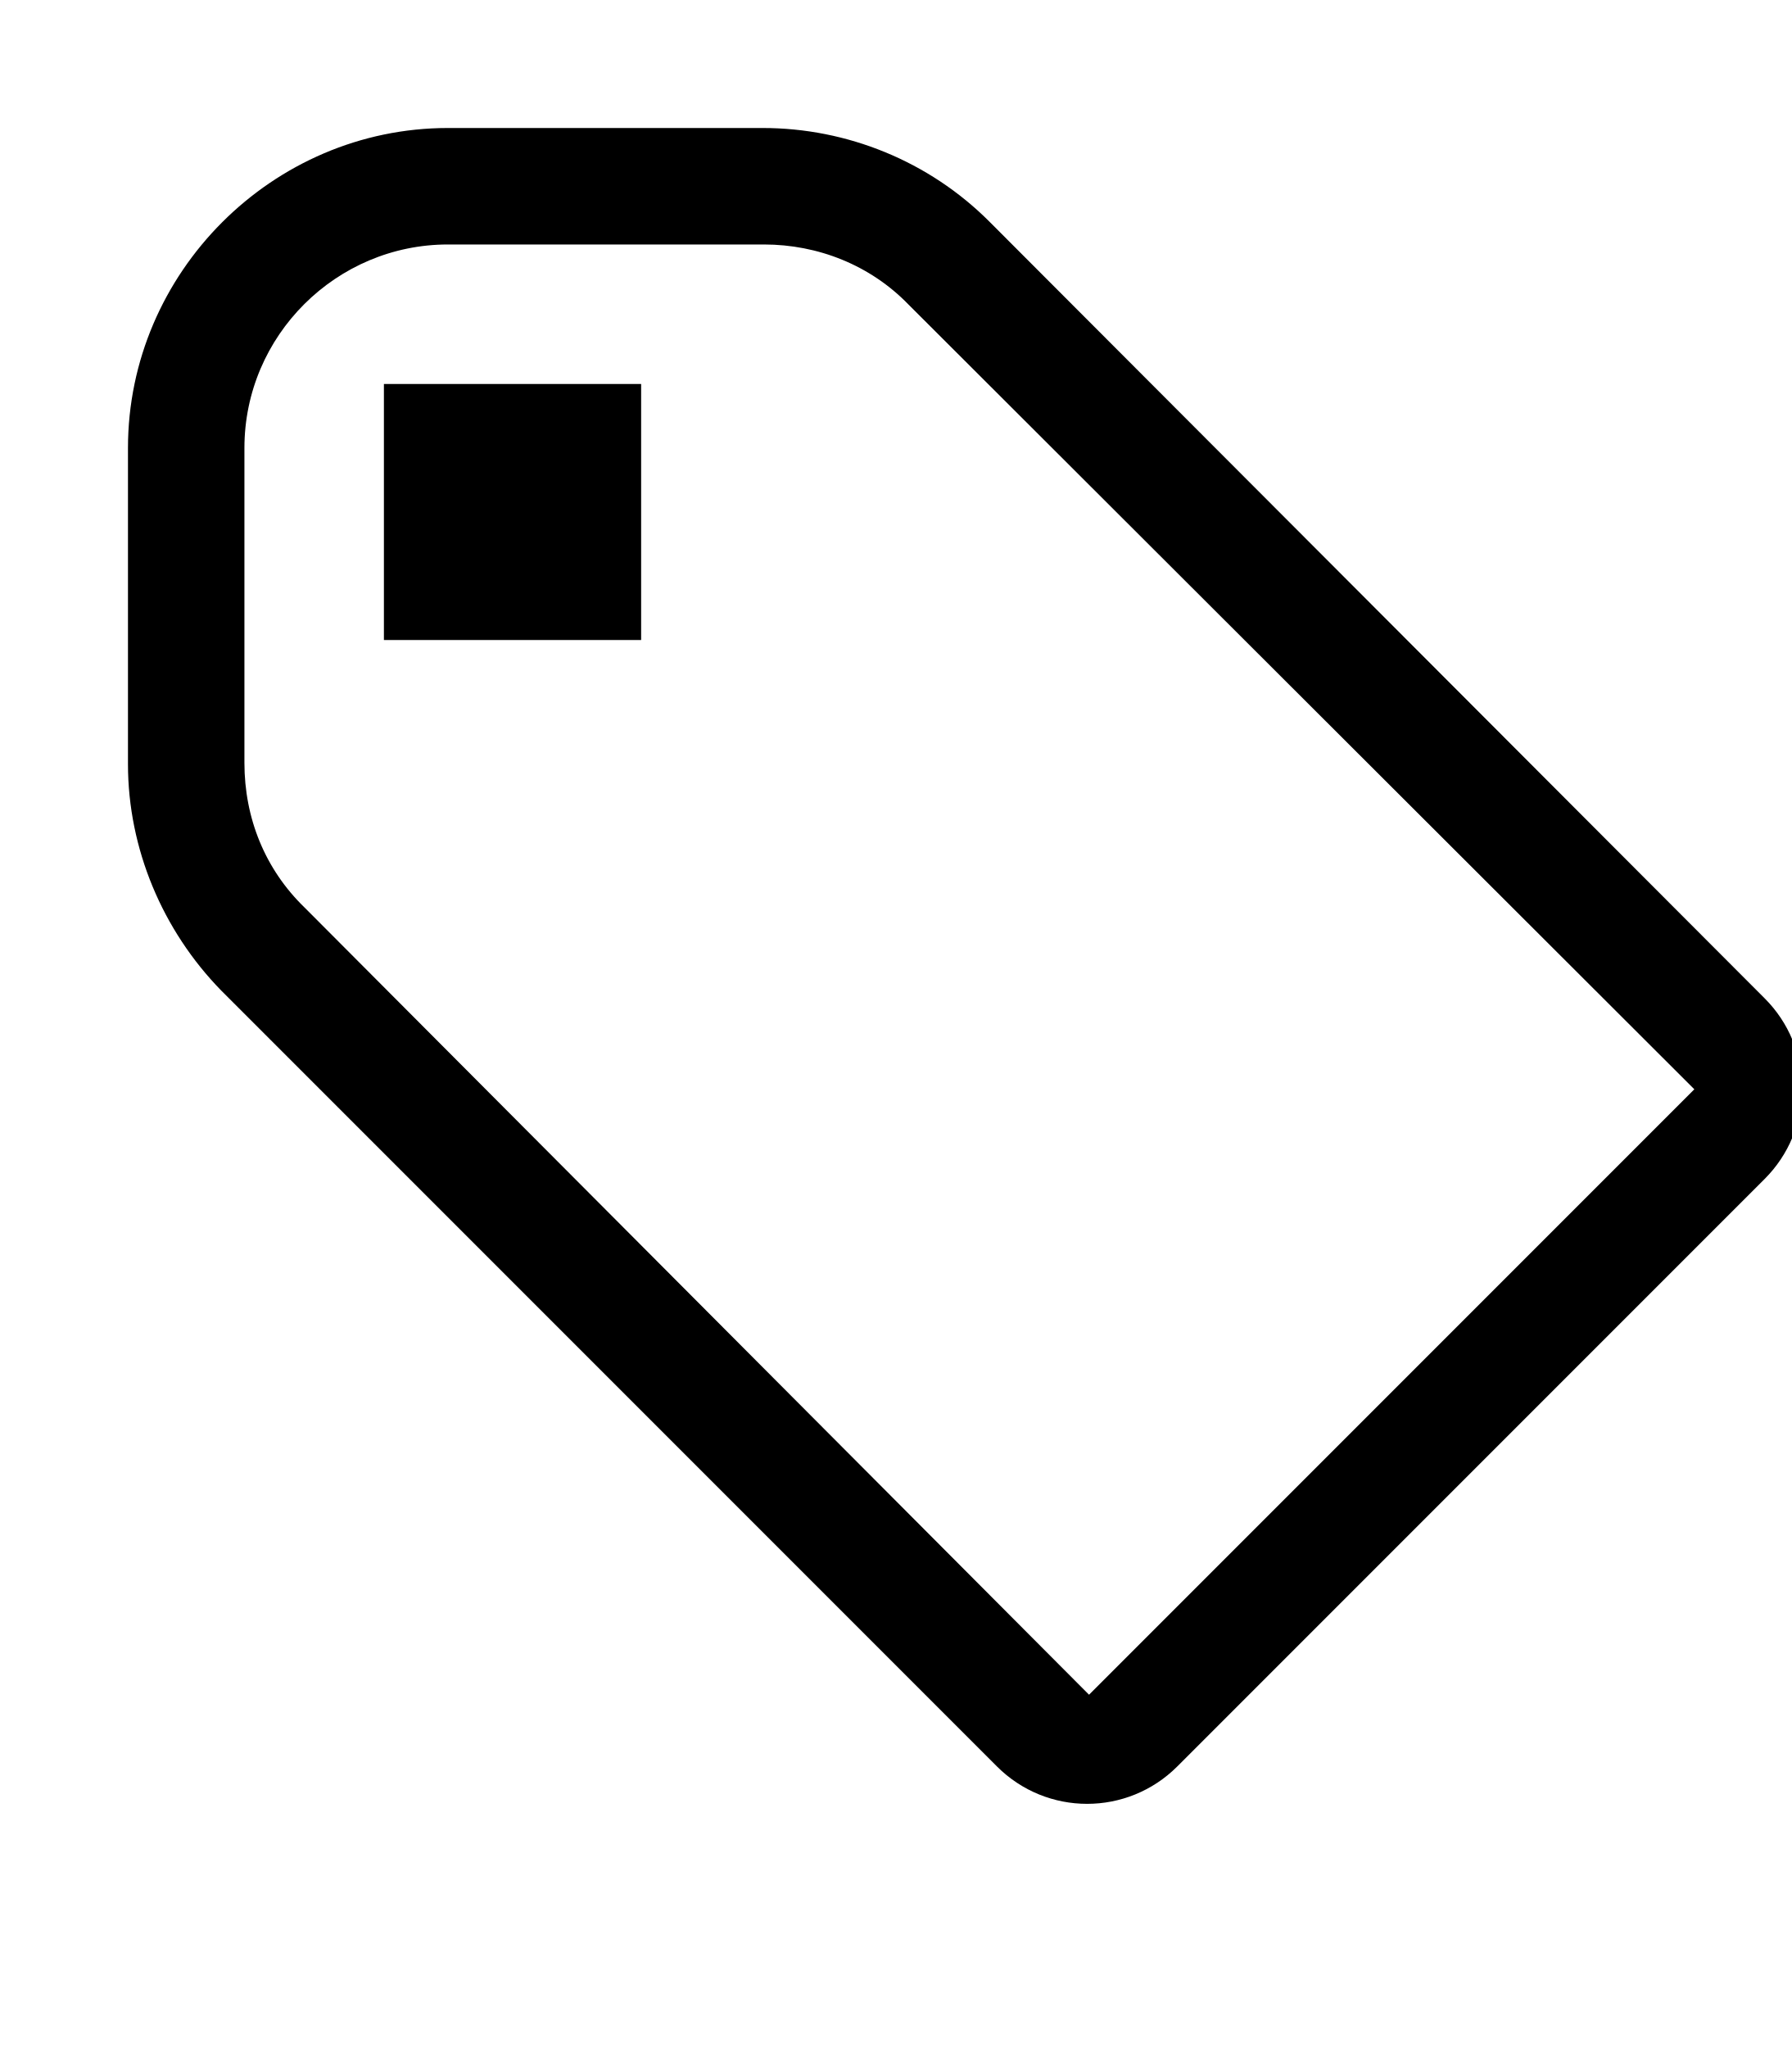
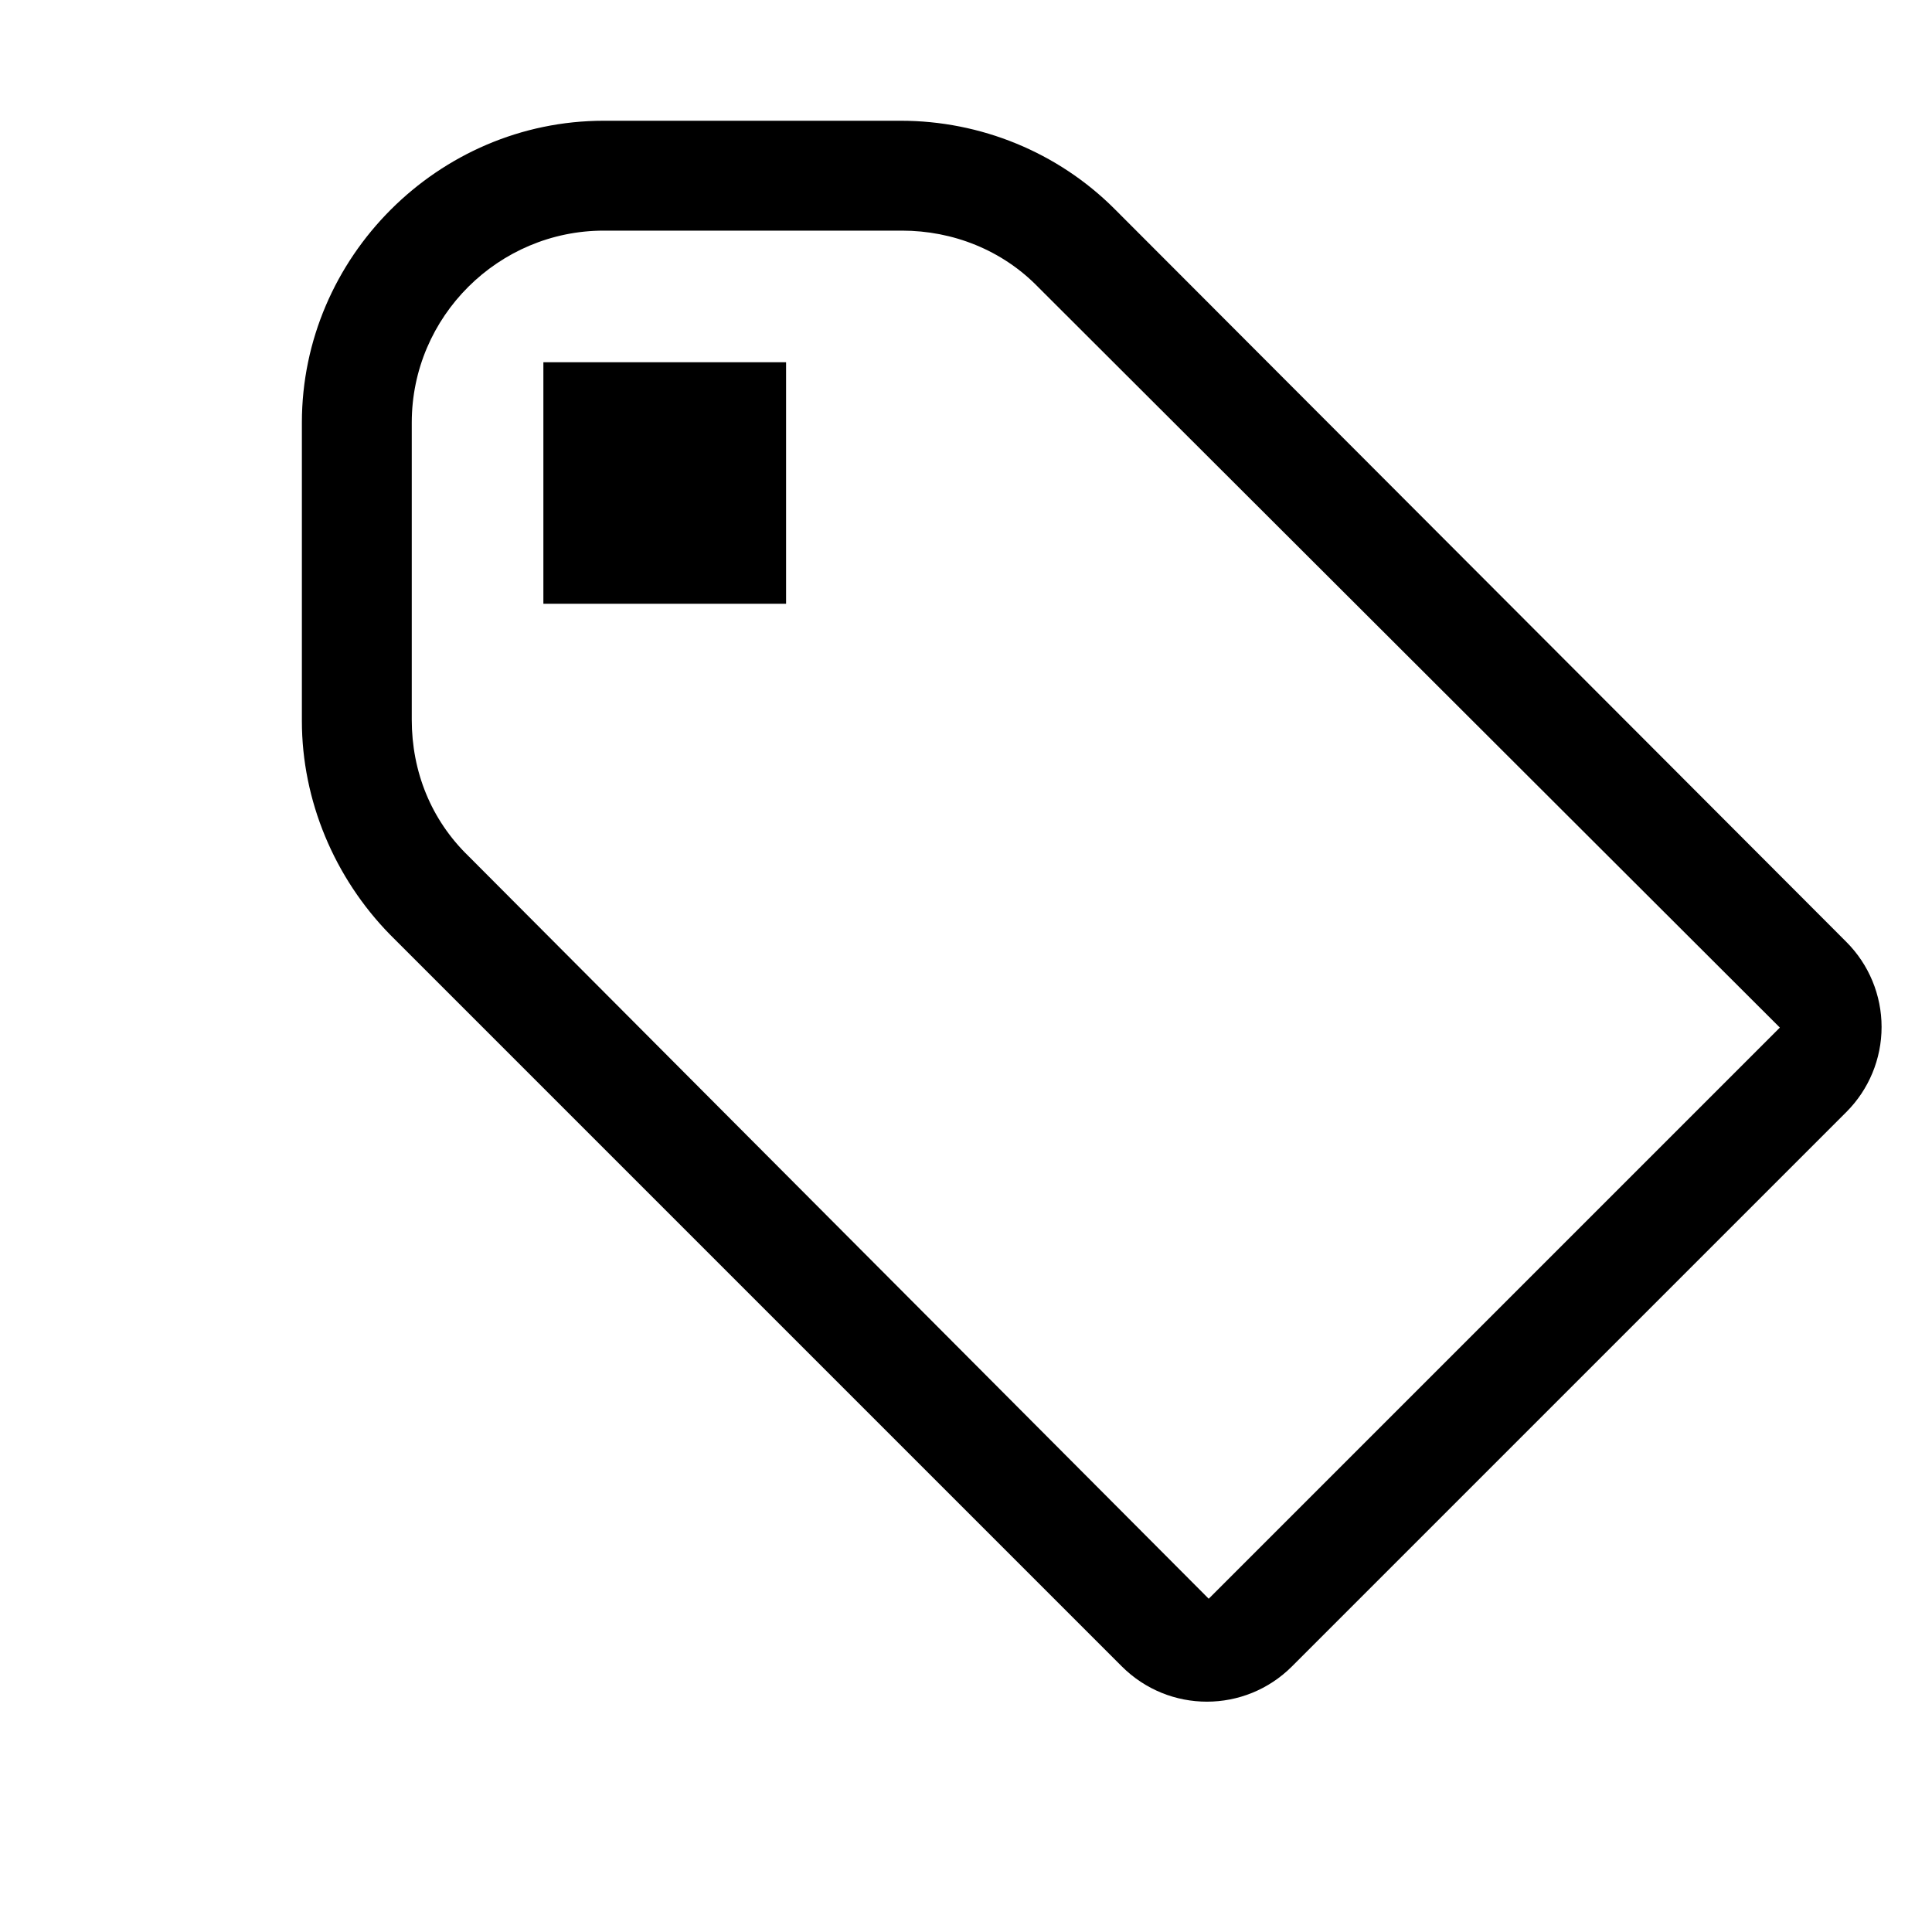
- <svg height="16" title="" data-toggle="tooltip" class="octicon octicon-tag" viewBox="0 0 14 16" version="1.1" width="14" aria-hidden="true" data-original-title="Release">
+ <svg height="16" title="" data-toggle="tooltip" class="octicon octicon-tag" viewBox="-1 0 15 16" version="1.1" width="16" aria-hidden="true" data-original-title="Release">
  <path fill-rule="evenodd" d="M7.73 1.73C7.26 1.26 6.62 1 5.96 1H3.5C2.13 1 1 2.13 1 3.5v2.47c0 .66.27 1.3.73 1.77l6.06 6.06c.39.39 1.02.39 1.41 0l4.59-4.59a.996.996 0 0 0 0-1.41L7.73 1.73zM2.38 7.09c-.31-.3-.47-.7-.47-1.13V3.5c0-.88.72-1.59 1.59-1.59h2.47c.42 0 .83.16 1.13.47l6.14 6.13-4.73 4.73-6.13-6.15zM3.01 3h2v2H3V3h.01z" />
</svg>
